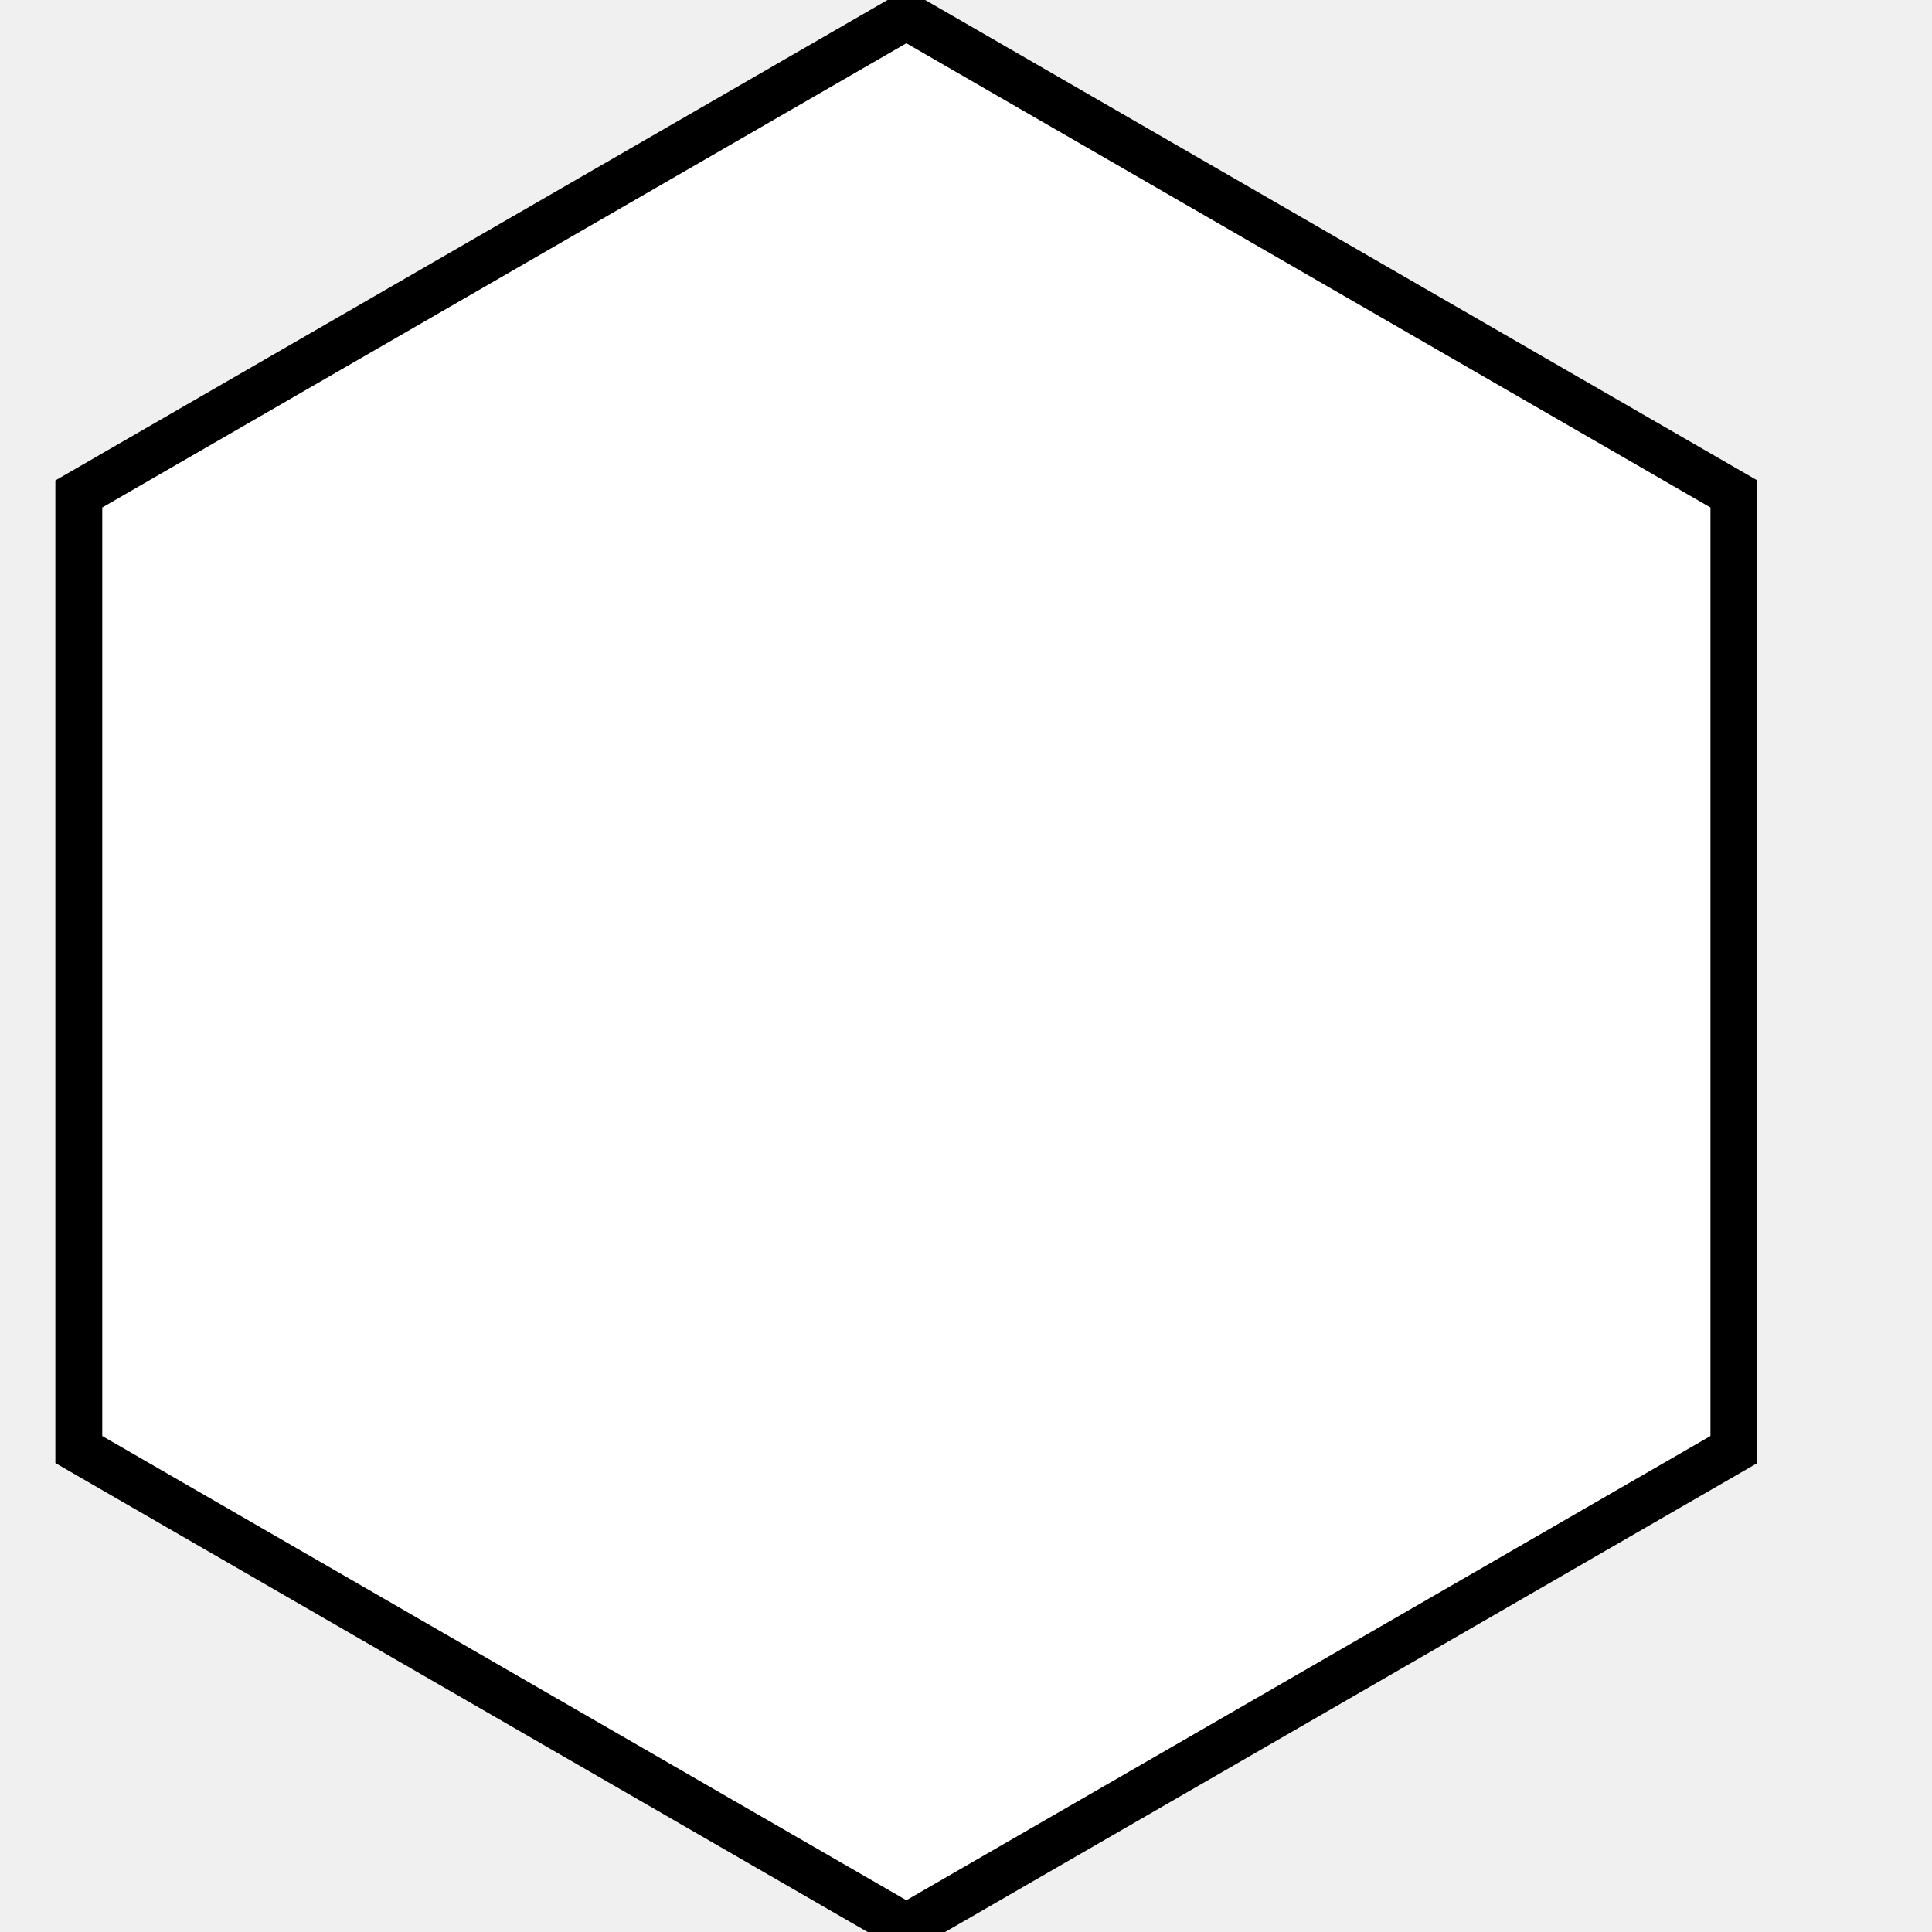
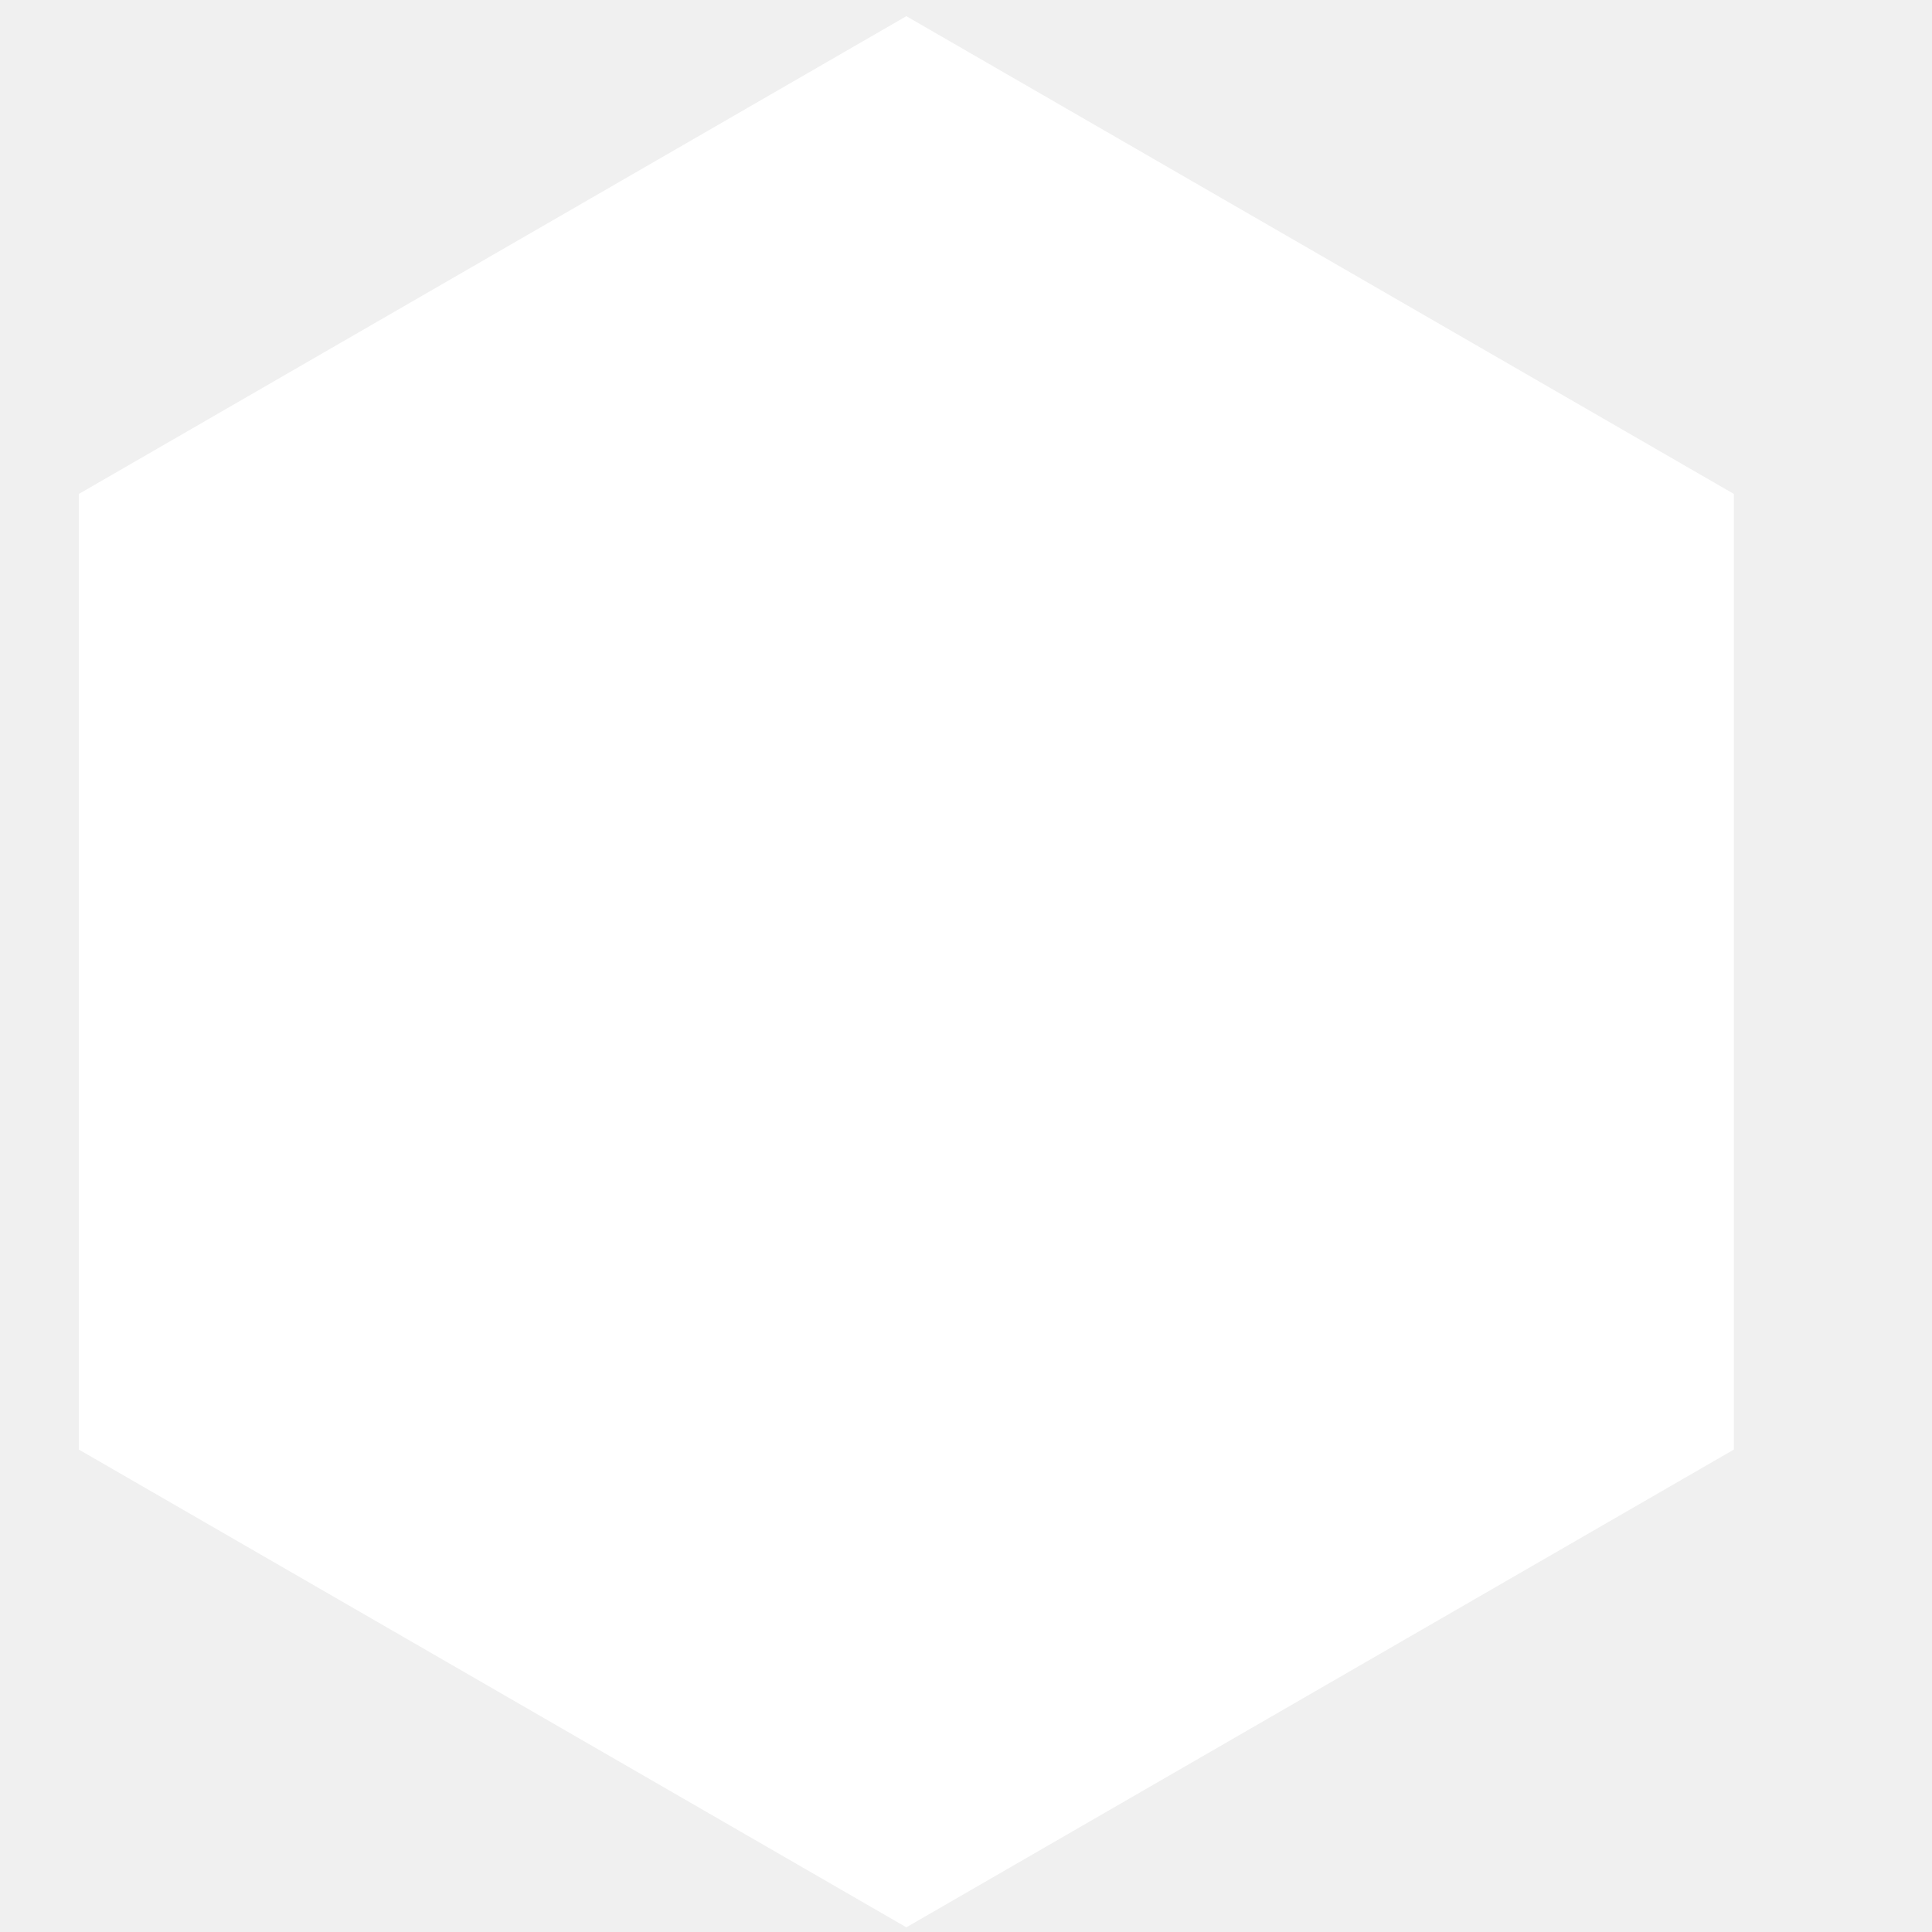
- <svg xmlns="http://www.w3.org/2000/svg" version="1.1" x="0px" y="0px" width="80" height="80" viewBox="0 0 392.576 412.11" enable-background="new 0 0 392.576 412.11" xml:space="preserve" fill="#FFFFFF">
-   <g id="Слой_1">
-     <polygon stroke="#000000" stroke-miterlimit="10" points="360.087,309.196 183.566,411.11 7.045,309.196 7.045,105.367 183.566,3.452 360.087,105.367" style="stroke-width:10" />
+ <svg xmlns="http://www.w3.org/2000/svg" version="1.1" id="Слой_1" x="0px" y="0px" width="400px" height="400px" viewBox="0 0 392.576 412.11" enable-background="new 0 0 392.576 412.11" xml:space="preserve">
+   <g id="Слой_1_1_">
+     <polygon fill="#FFFFFF" points="360.087,309.196 183.566,411.11 7.045,309.196 7.045,105.367 183.566,3.452 360.087,105.367  " />
  </g>
</svg>
